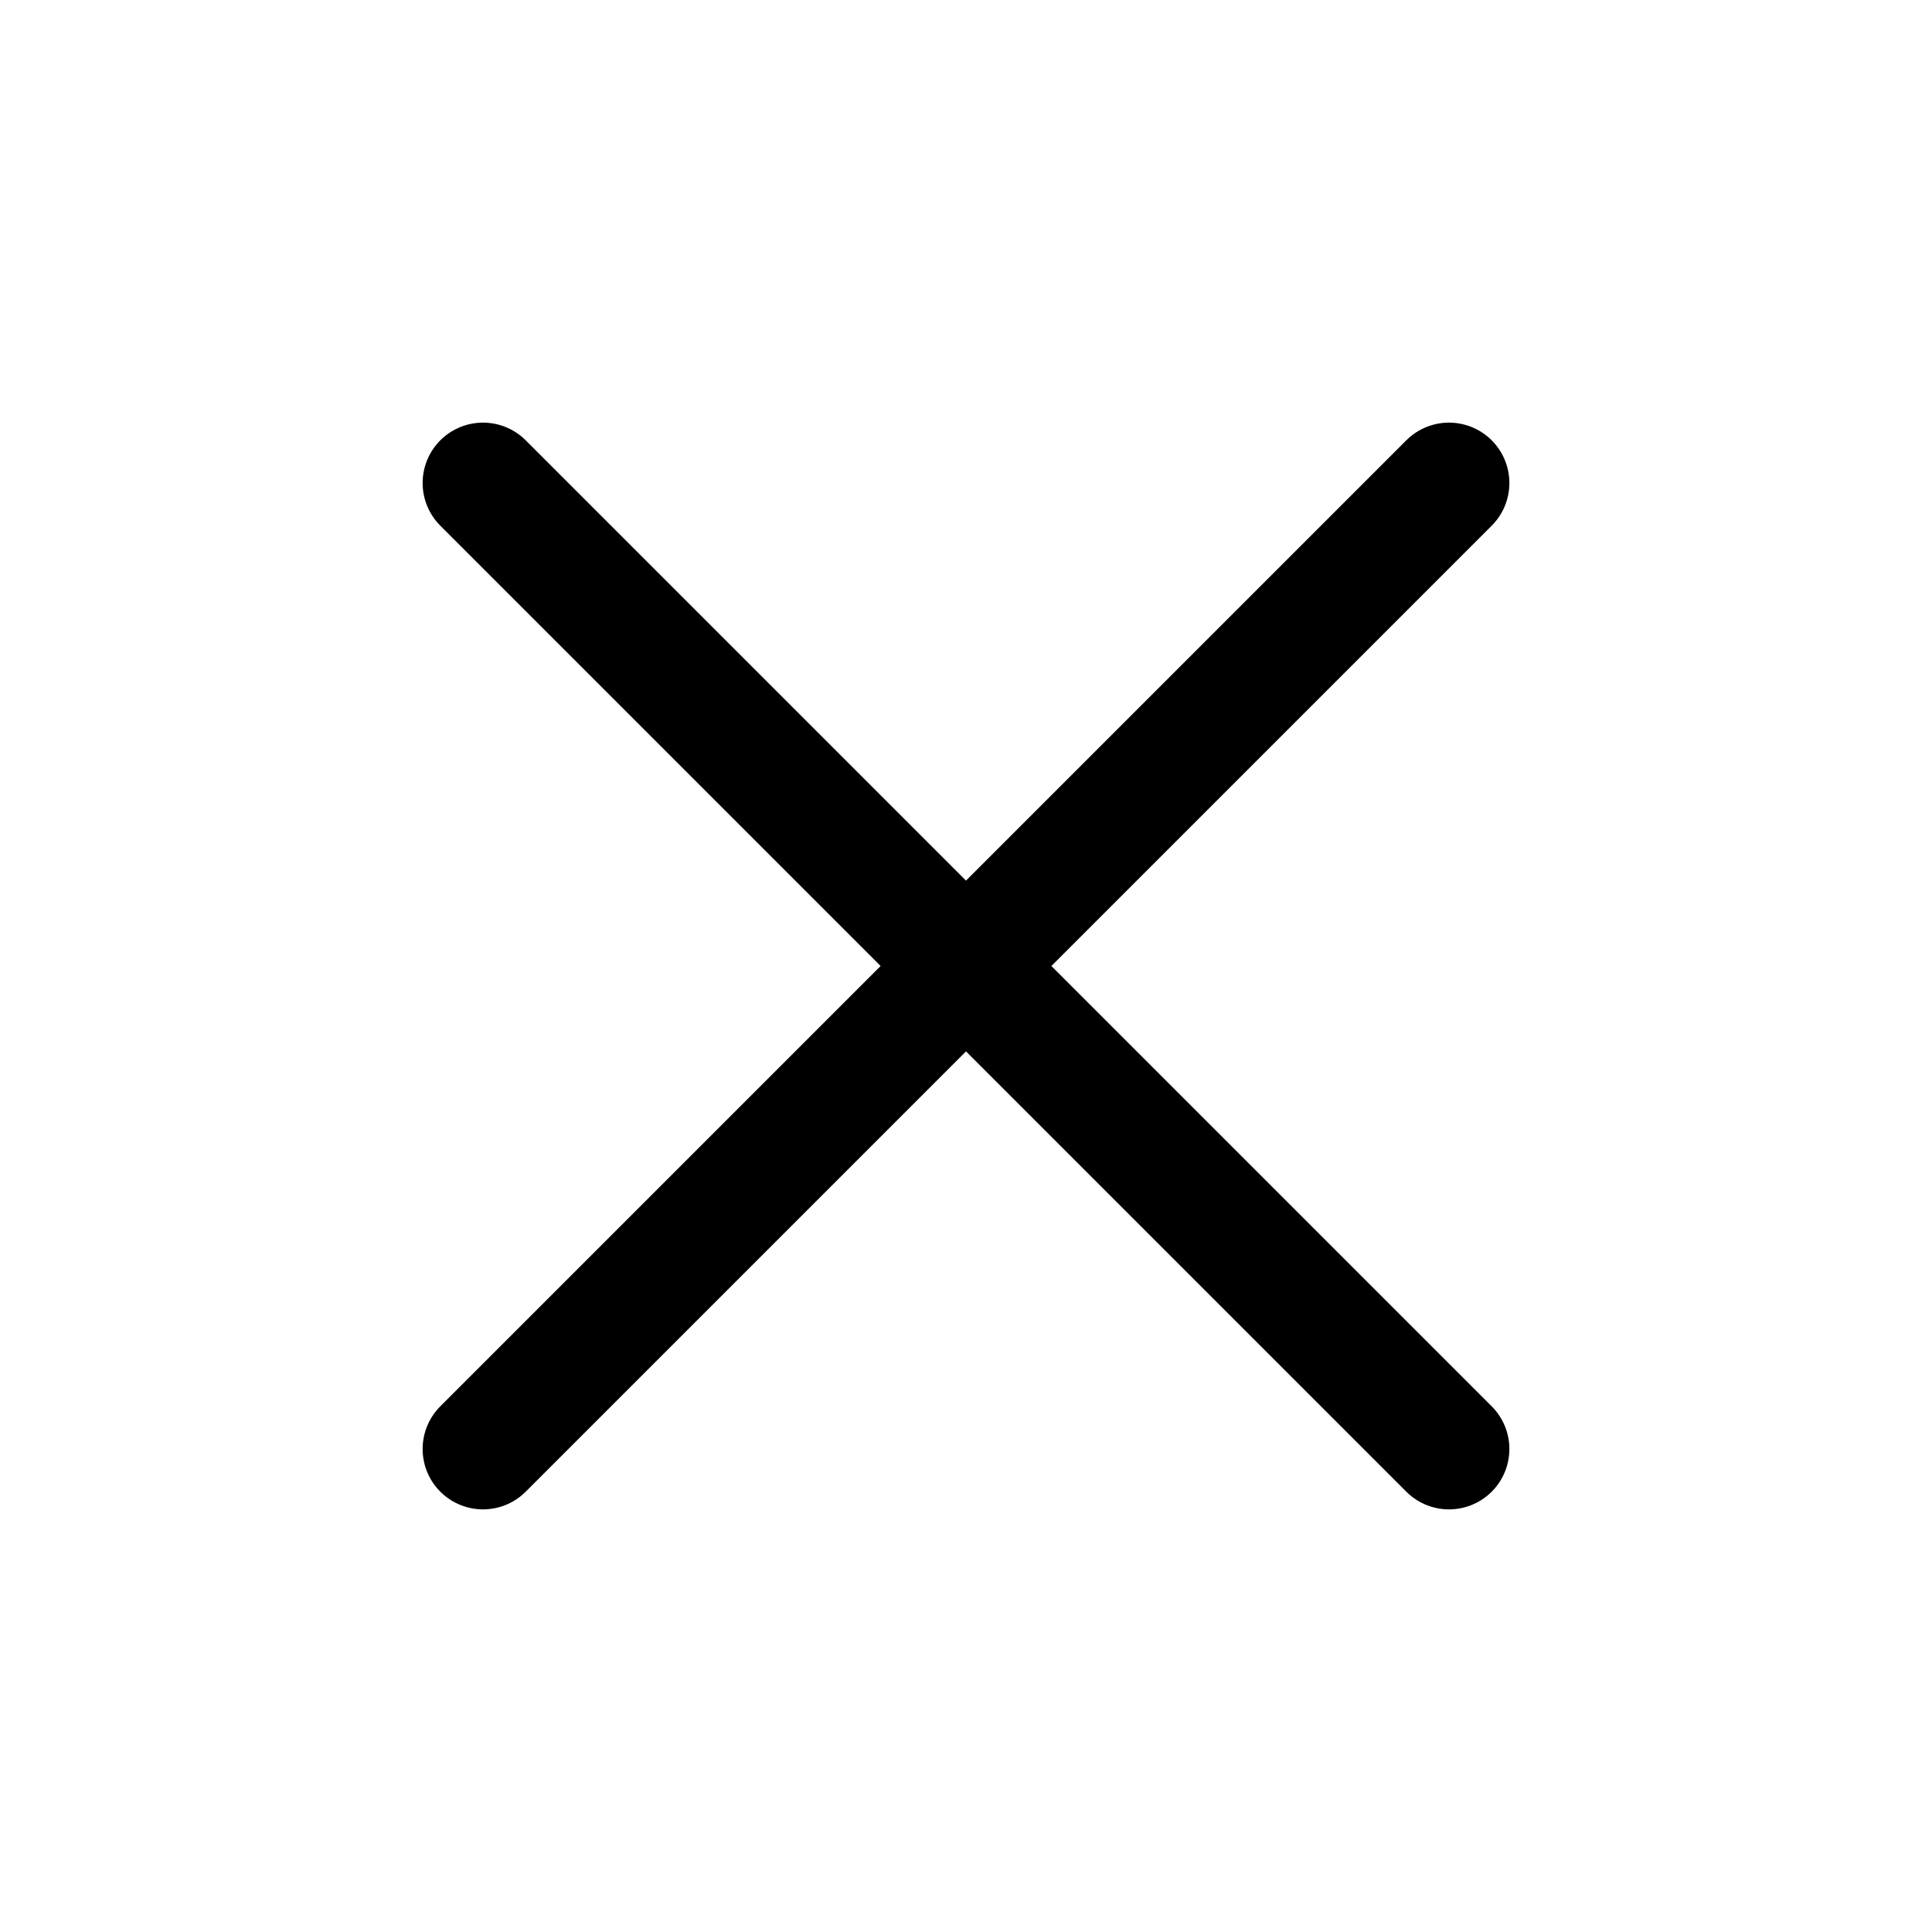
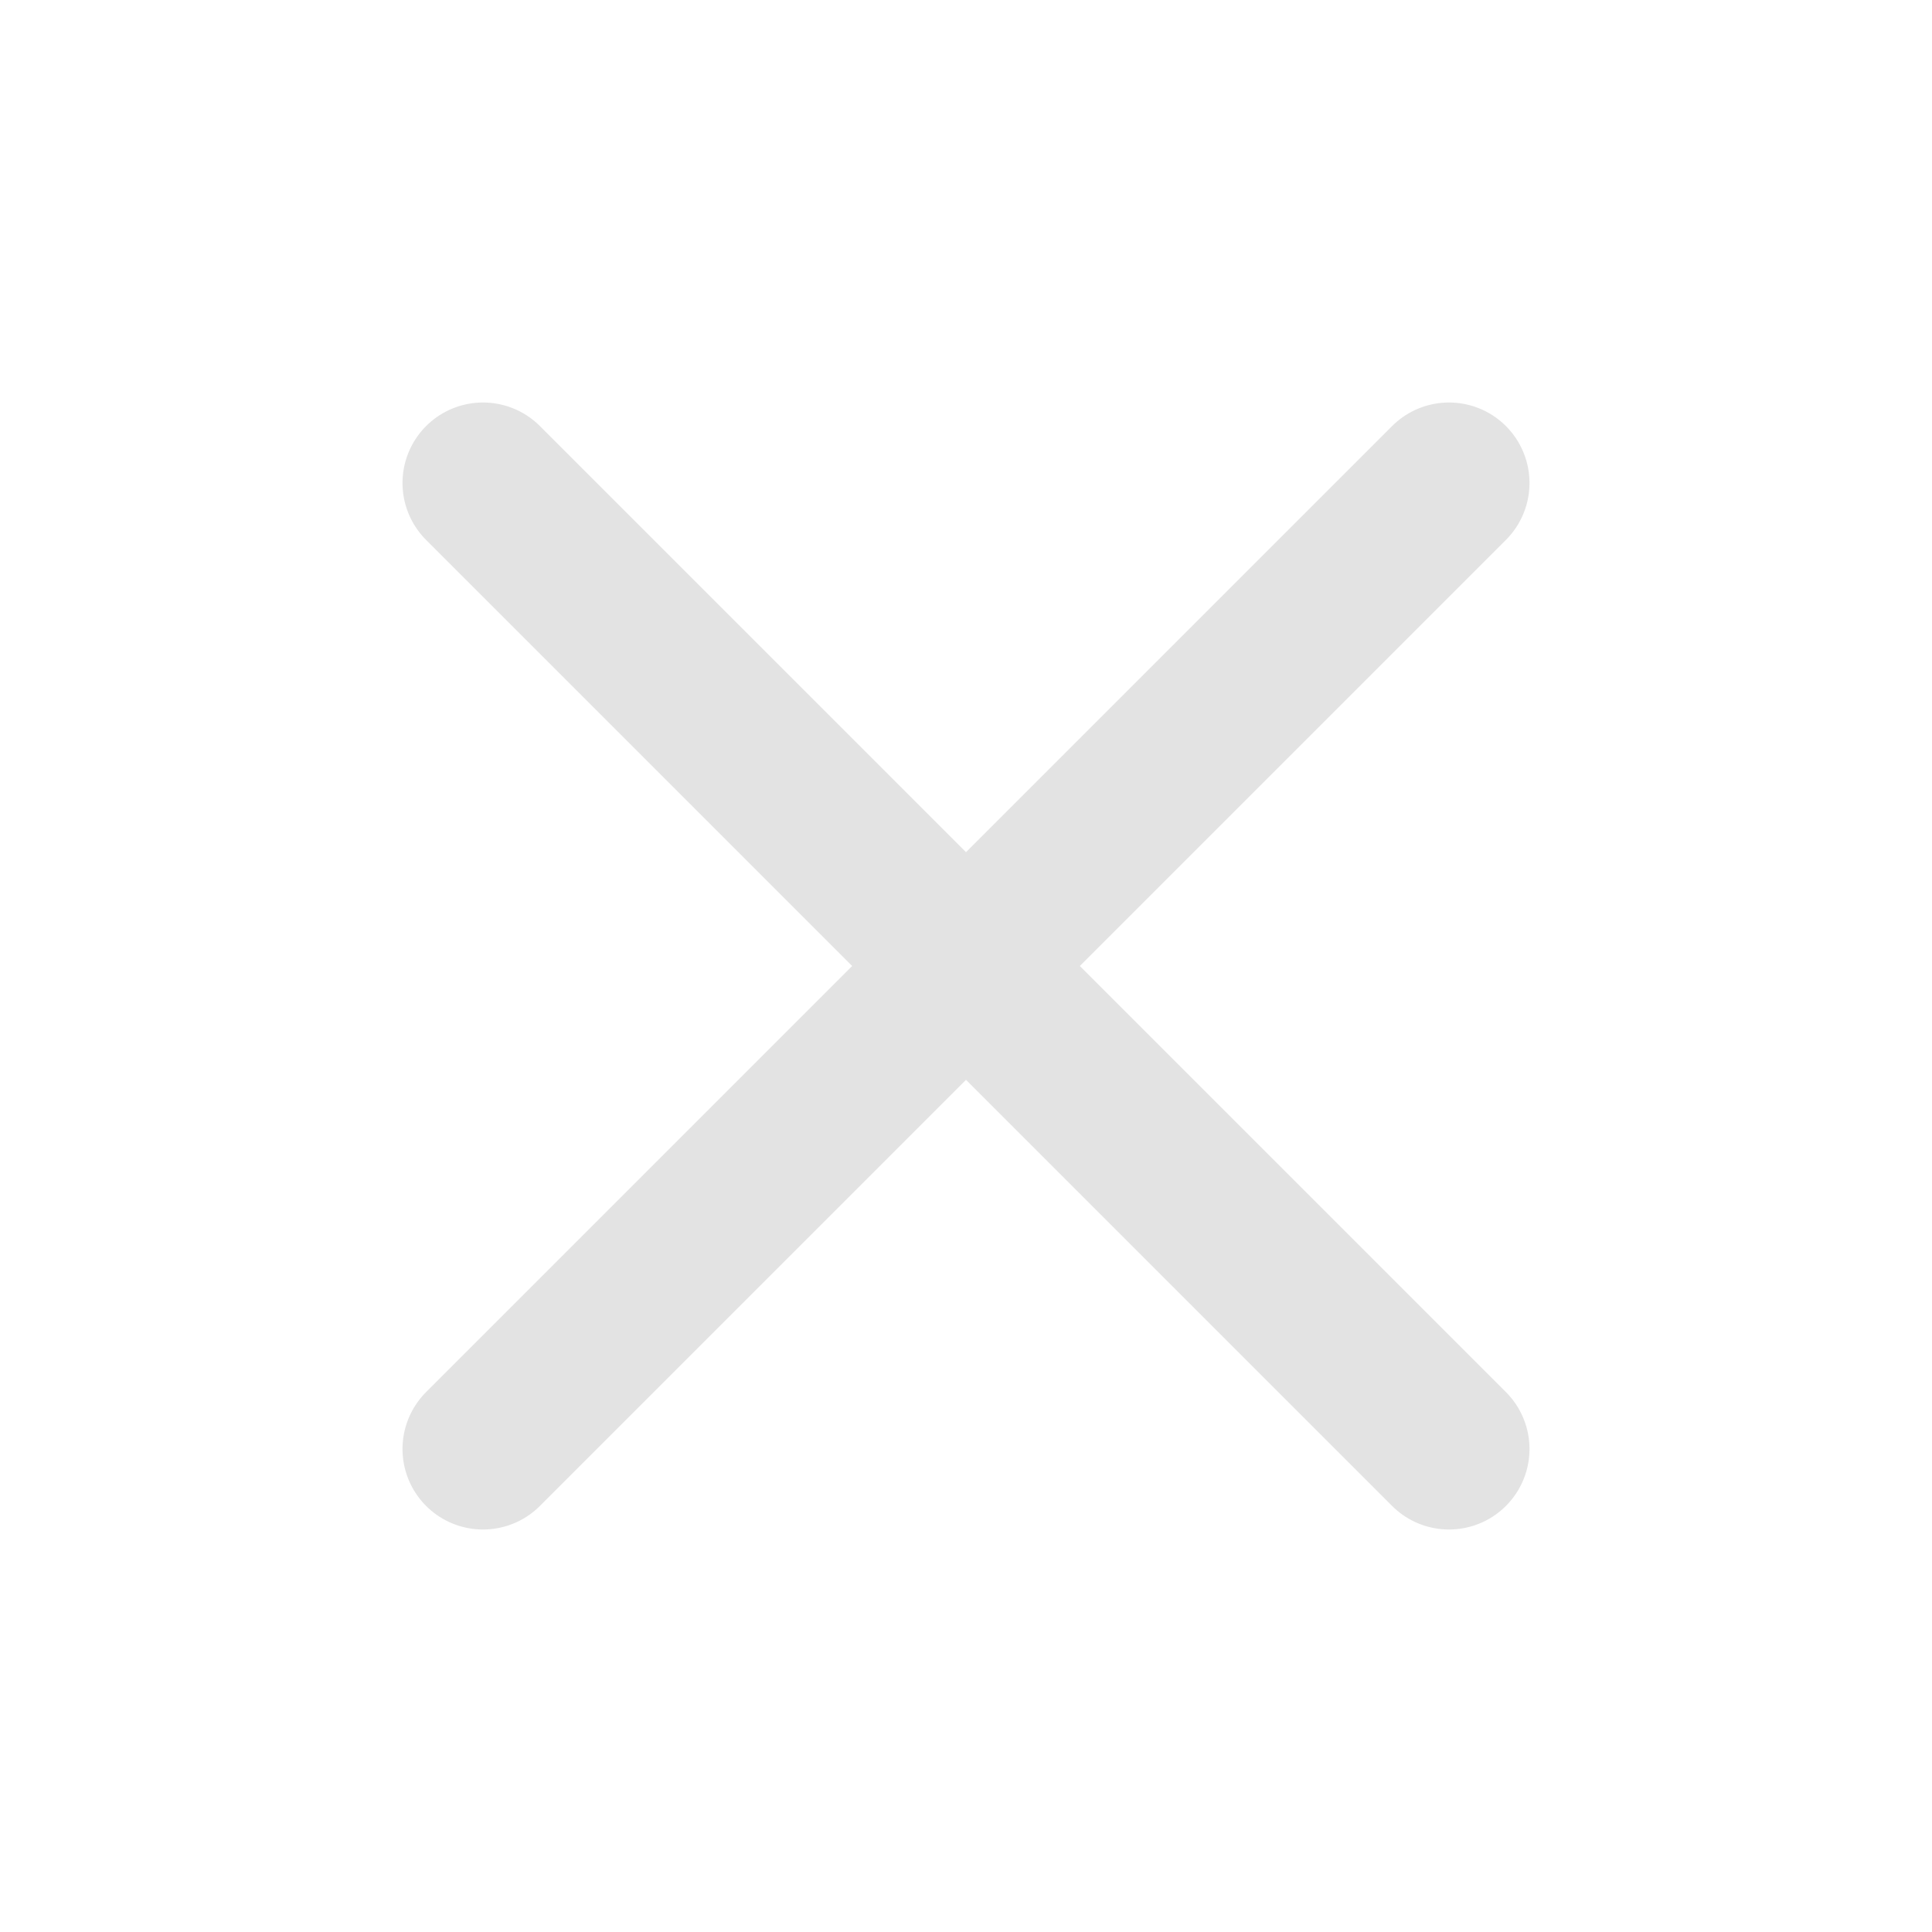
- <svg xmlns="http://www.w3.org/2000/svg" fill="#e3e3e3" viewBox="0 0 24 24" stroke-width="1.5" stroke="currentColor" class="w-10 h-10 text-negative">
+ <svg xmlns="http://www.w3.org/2000/svg" width="32" height="32" viewBox="0 0 24 24" fill="#e3e3e3" stroke-width="2" stroke="#e3e3e3">
  <path stroke-linecap="round" stroke-linejoin="round" d="M6 18L18 6M6 6l12 12" />
</svg>
